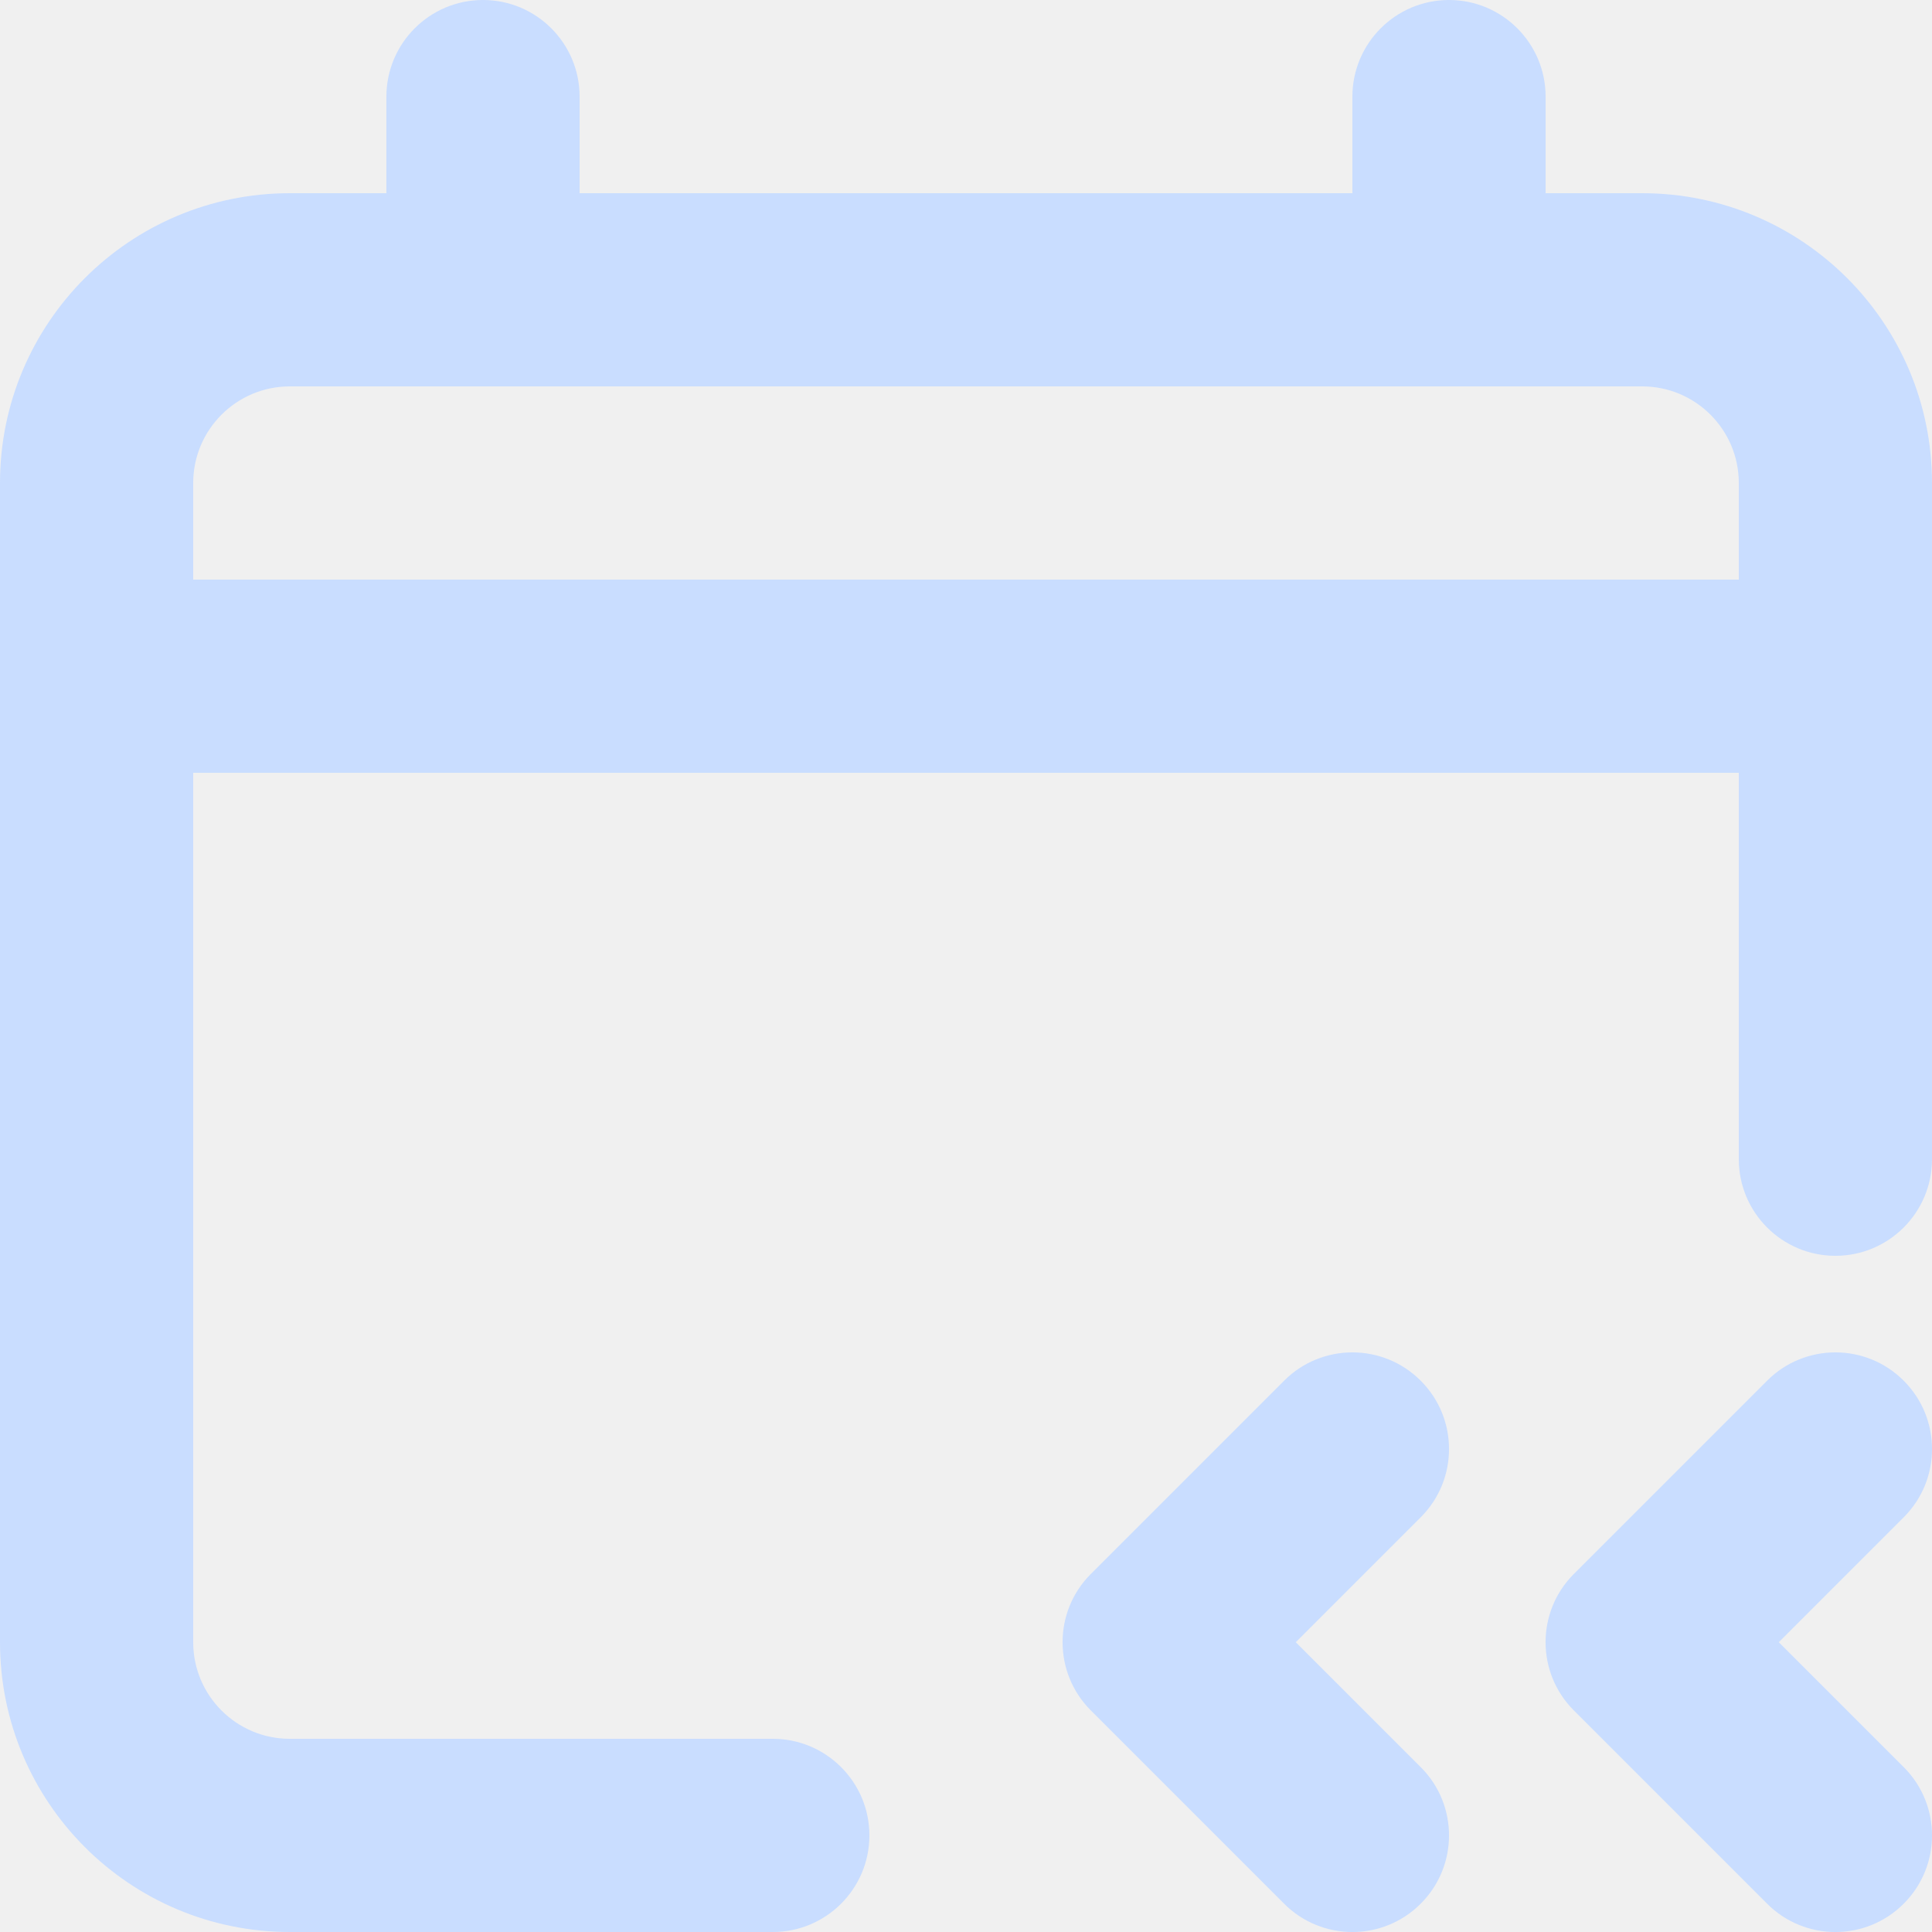
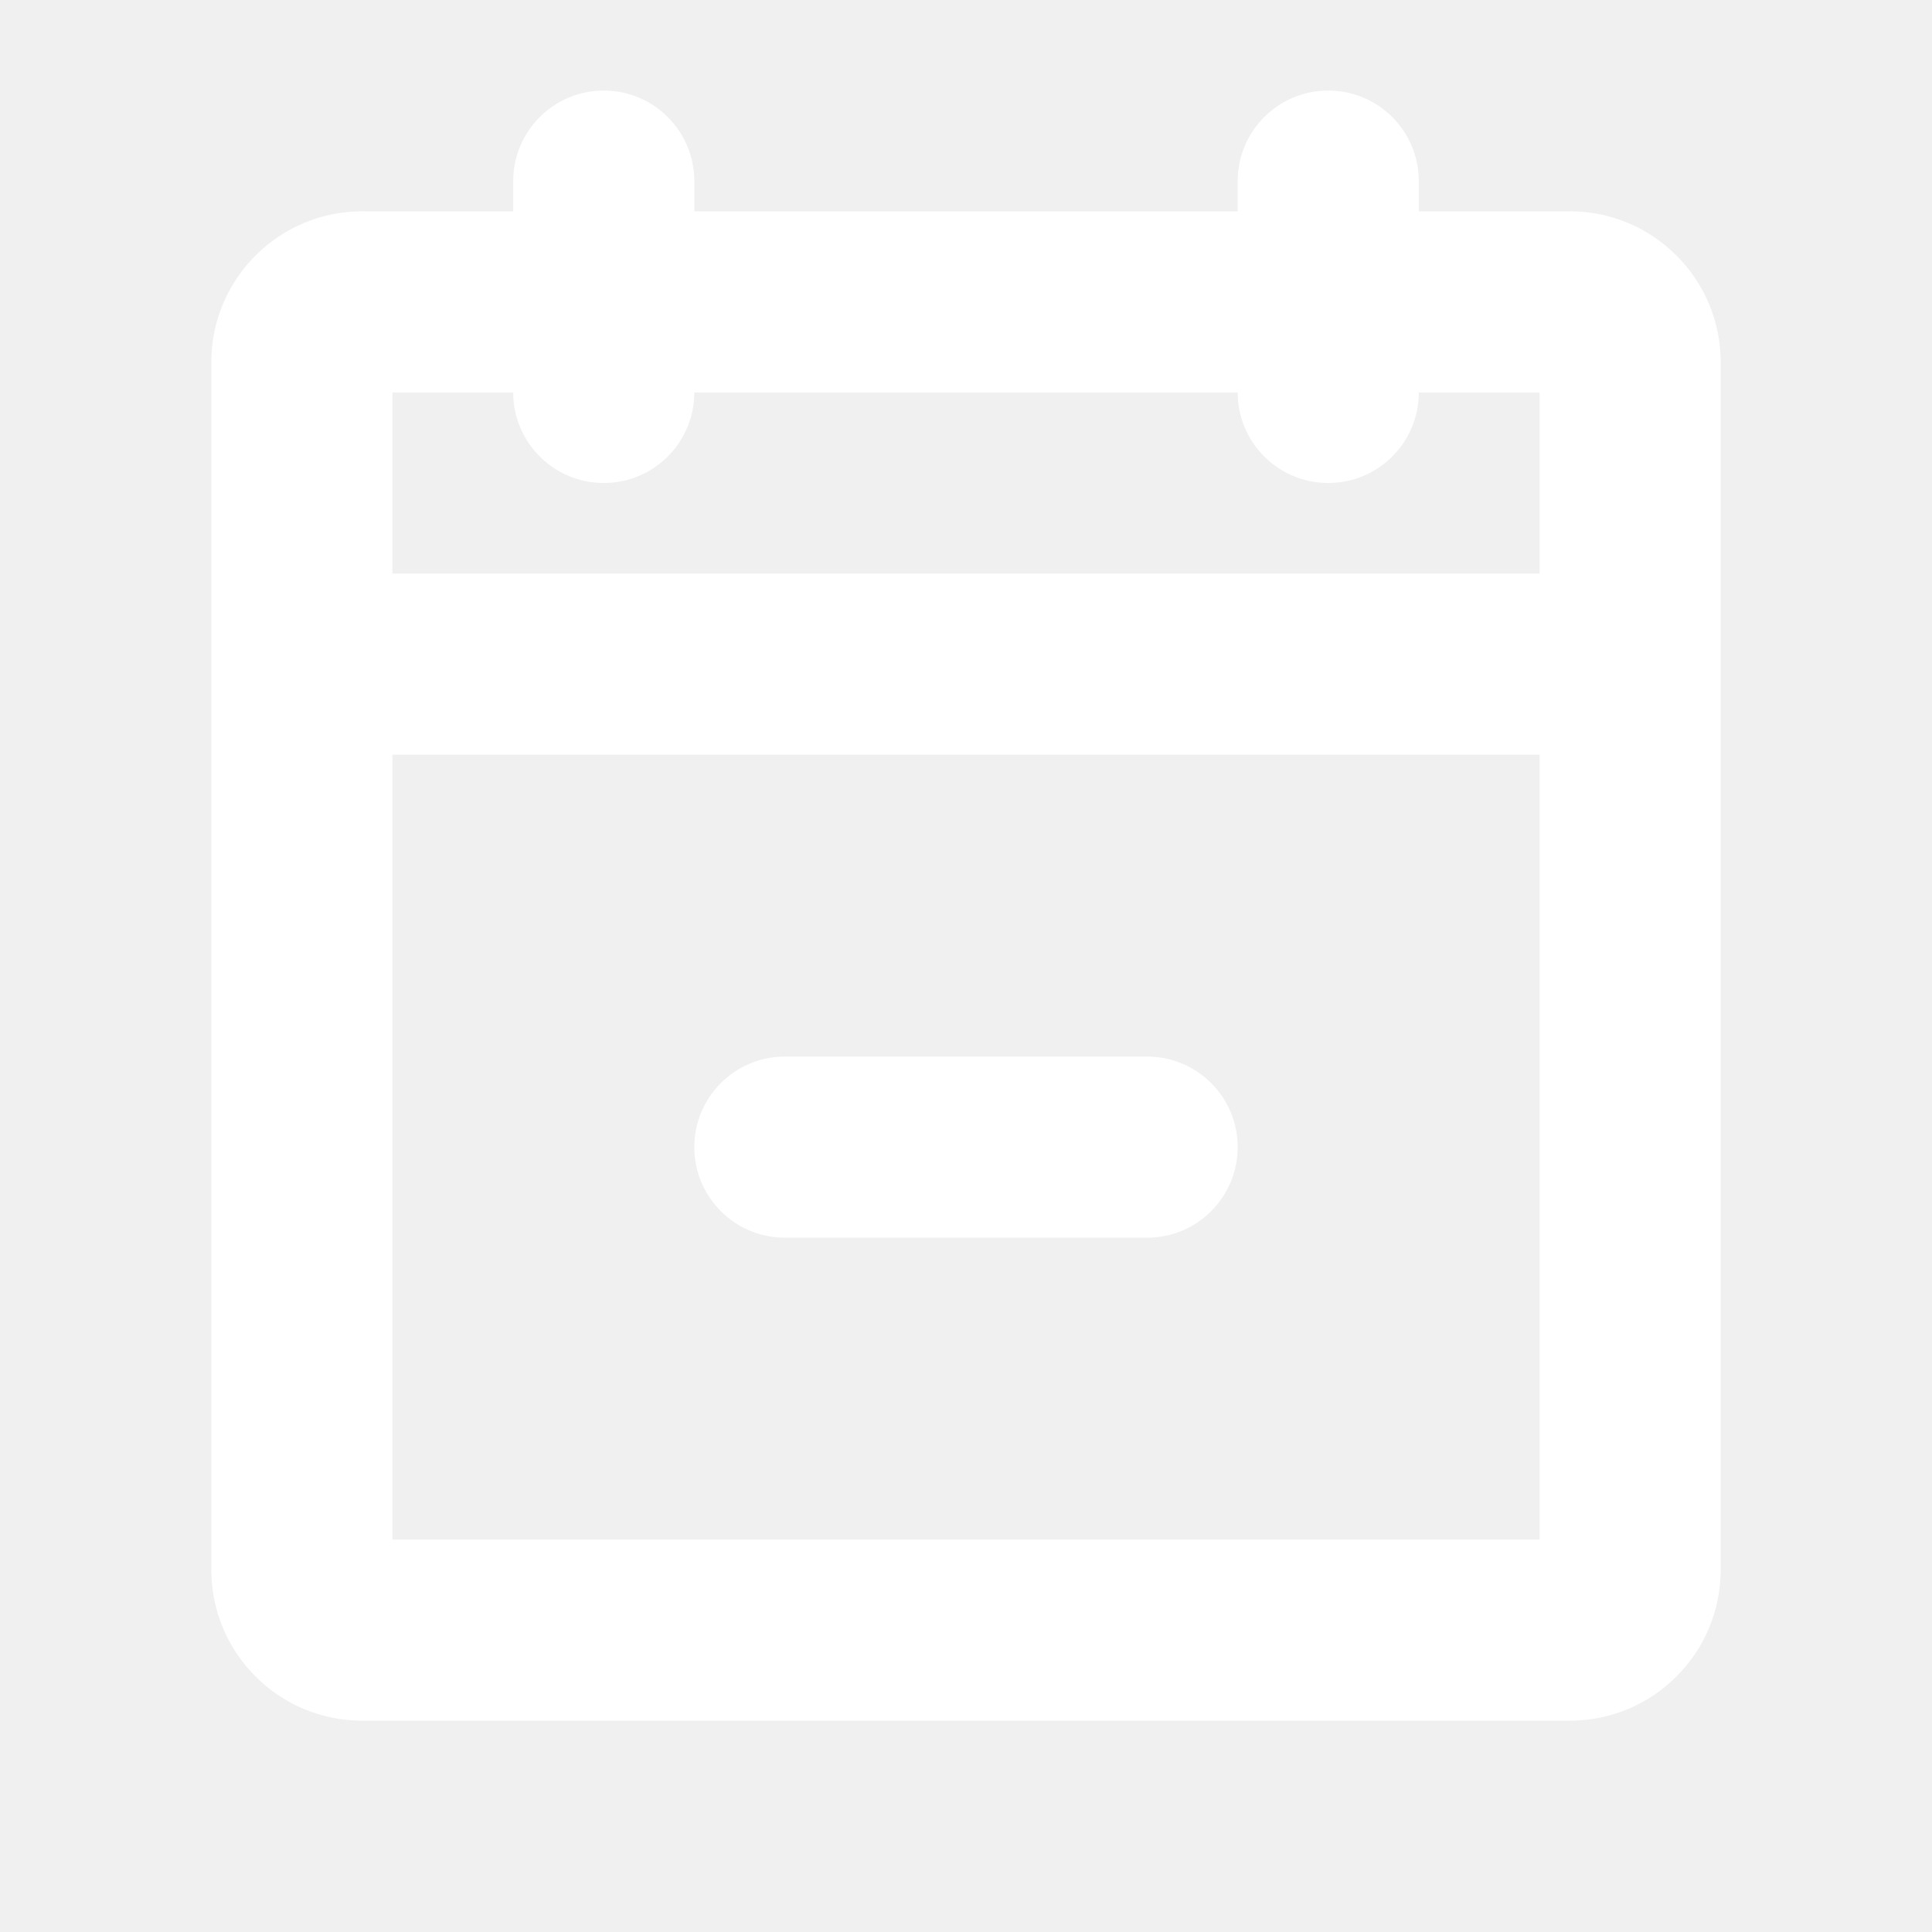
- <svg xmlns="http://www.w3.org/2000/svg" width="20" height="20" viewBox="0 0 20 20" fill="none">
-   <path fill-rule="evenodd" clip-rule="evenodd" d="M5 0C5.552 0 6 0.448 6 1V2H14V1C14 0.448 14.448 0 15 0C15.552 0 16 0.448 16 1V2H17C18.657 2 20 3.343 20 5V12C20 12.552 19.552 13 19 13C18.448 13 18 12.552 18 12V8H2V17C2 17.552 2.448 18 3 18H8C8.552 18 9 18.448 9 19C9 19.552 8.552 20 8 20H3C1.343 20 0 18.657 0 17V5C0 3.343 1.343 2 3 2H4V1C4 0.448 4.448 0 5 0ZM3 4C2.448 4 2 4.448 2 5V6H18V5C18 4.448 17.552 4 17 4H3Z" fill="#C9DDFF" />
-   <path d="M14.707 15.707C15.098 15.317 15.098 14.683 14.707 14.293C14.317 13.902 13.683 13.902 13.293 14.293L11.293 16.293C10.902 16.683 10.902 17.317 11.293 17.707L13.293 19.707C13.683 20.098 14.317 20.098 14.707 19.707C15.098 19.317 15.098 18.683 14.707 18.293L13.414 17L14.707 15.707Z" fill="#C9DDFF" />
-   <path d="M19.707 14.293C20.098 14.683 20.098 15.317 19.707 15.707L18.414 17L19.707 18.293C20.098 18.683 20.098 19.317 19.707 19.707C19.317 20.098 18.683 20.098 18.293 19.707L16.293 17.707C15.902 17.317 15.902 16.683 16.293 16.293L18.293 14.293C18.683 13.902 19.317 13.902 19.707 14.293Z" fill="#C9DDFF" />
+ <svg xmlns="http://www.w3.org/2000/svg" width="32" height="32" fill="#FFFFFF" viewBox="0 0 256 256">
+   <path d="M208,28H188V24a12,12,0,0,0-24,0v4H92V24a12,12,0,0,0-24,0v4H48A20,20,0,0,0,28,48V208a20,20,0,0,0,20,20H208a20,20,0,0,0,20-20V48A20,20,0,0,0,208,28ZM68,52a12,12,0,0,0,24,0h72a12,12,0,0,0,24,0h16V76H52V52ZM52,204V100H204V204Zm112-52a12,12,0,0,1-12,12H104a12,12,0,0,1,0-24h48A12,12,0,0,1,164,152Z" />
</svg>
